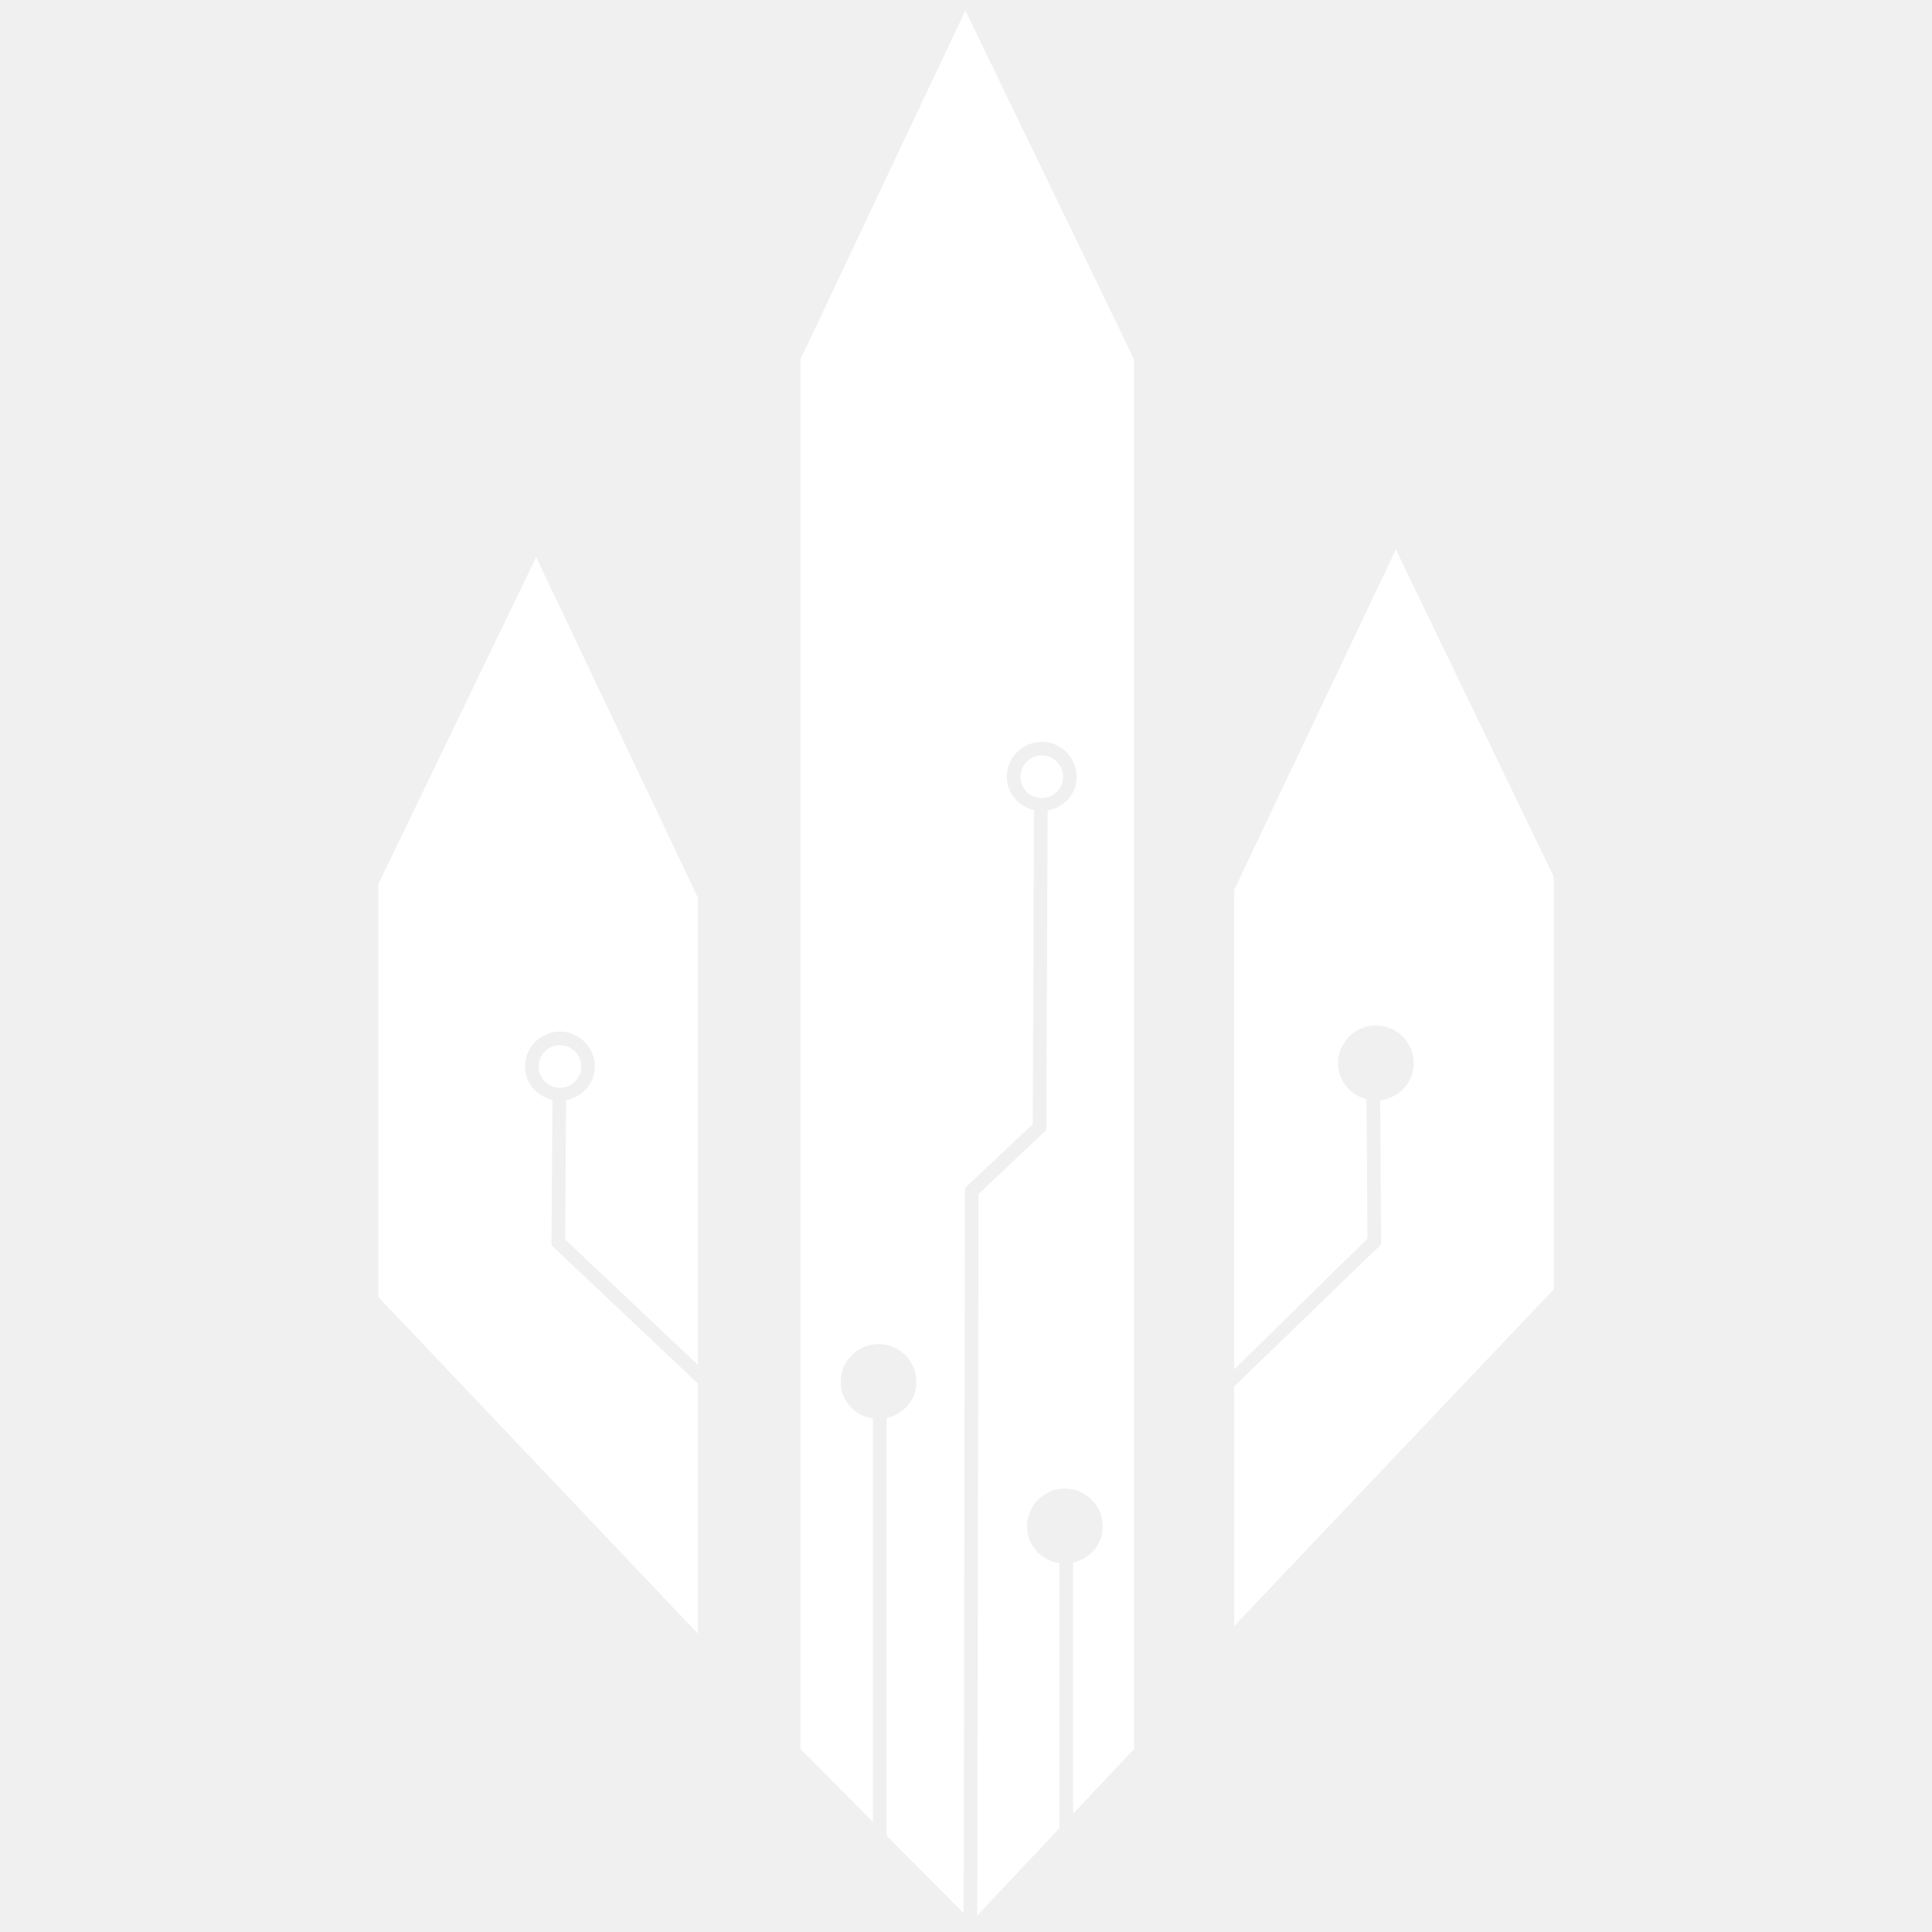
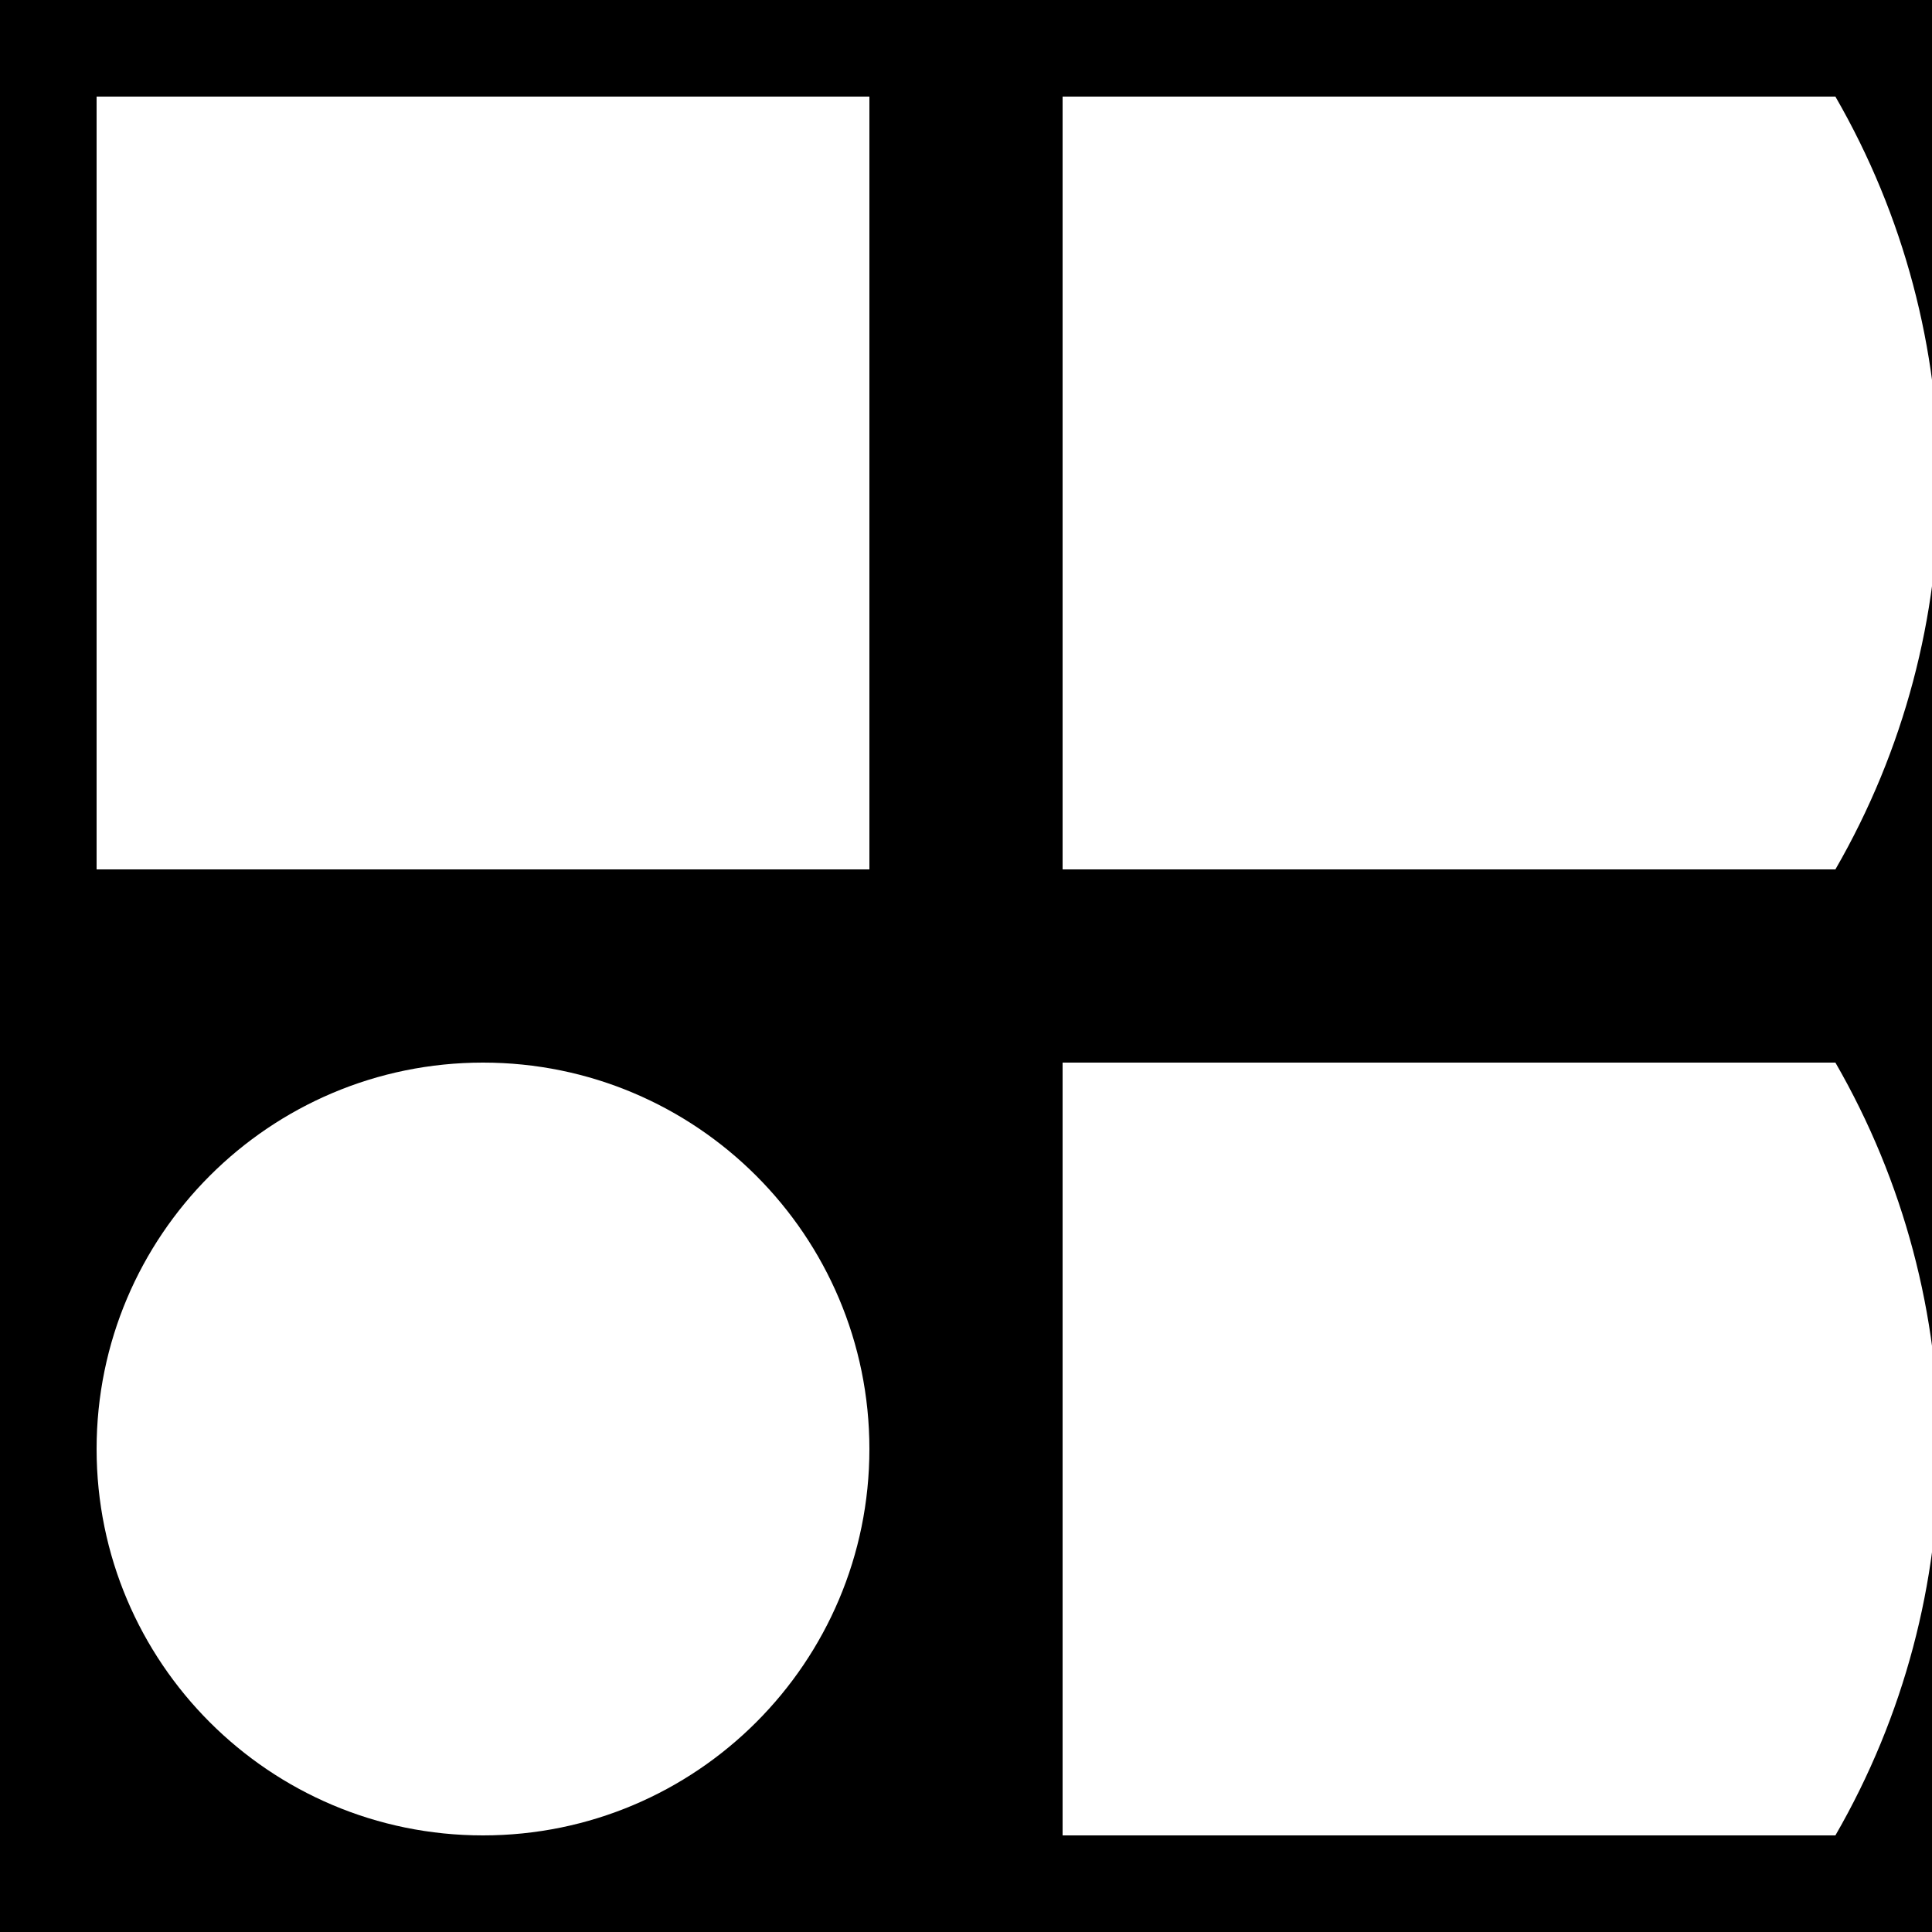
- <svg xmlns="http://www.w3.org/2000/svg" id="Layer_1" data-name="Layer 1" viewBox="0 0 1080 1080">
+ <svg xmlns="http://www.w3.org/2000/svg" id="Layer_1" data-name="Layer 1" viewBox="0 0 100 100">
  <defs>
    <style>
      .cls-1 {
        fill: #fff;
      }
+       .cls-bg {
+         fill: #000;
+       }
    </style>
  </defs>
-   <g>
-     <polygon class="cls-1" points="543.17 1074.05 540.64 1071.5 543.19 1074.08 546.18 1070.89 543.17 1074.05" />
-     <path class="cls-1" d="M594.26,434.21c0-6.57-5.34-11.91-11.91-11.91s-11.91,5.34-11.91,11.91,5.34,11.91,11.91,11.91,11.91-5.34,11.91-11.91Z" />
-     <path class="cls-1" d="M539.65,5.92l-92.17,194.92v776.84l40.51,40.8v-225.47c-10.15-1.56-18.05-9.94-18.05-20.53,0-11.68,9.47-21.15,21.16-21.15s21.16,9.47,21.16,21.16c0,10.08-7.2,18.12-16.64,20.24v233.43l43.06,43.37.71-405.36,37.92-35.8.7-175.51c-8.62-2.03-15.18-9.42-15.18-18.64,0-10.77,8.76-19.53,19.52-19.53s19.53,8.76,19.53,19.53c0,9.61-7.1,17.25-16.25,18.86l-.71,178.59-37.92,35.79-.71,403.33,45.96-48.83v-148.12c-10.18-1.53-18.12-9.94-18.12-20.54,0-11.68,9.47-21.16,21.16-21.16,11.68,0,21.16,9.47,21.16,21.16,0,10.07-7.18,18.1-16.6,20.24v140.37s34.08-36.21,34.08-36.21V200.84L539.65,5.92Z" />
-   </g>
-   <g>
-     <path class="cls-1" d="M308.3,696.13l.52-81.28c-8.7-1.97-15.34-9.4-15.34-18.68,0-10.77,8.76-19.52,19.52-19.52s19.53,8.76,19.53,19.52c0,9.55-7.02,17.15-16.09,18.83l-.5,77.9,74.15,70v-261.18l-90.37-190.31-88.25,182.87v230.71l178.62,188.18v-139.8l-81.79-77.25Z" />
-     <path class="cls-1" d="M324.91,596.17c0-6.56-5.34-11.91-11.91-11.91s-11.91,5.34-11.91,11.91,5.34,11.91,11.91,11.91,11.91-5.34,11.91-11.91Z" />
-   </g>
-   <path class="cls-1" d="M780.28,307.16l-90.37,190.31v268.07l74.5-73.17-.5-77.87c-9.09-2.37-15.95-10.27-15.95-20.1,0-11.68,9.47-21.16,21.16-21.16s21.16,9.47,21.16,21.16c0,10.83-8.25,19.42-18.74,20.67l.52,80.53-82.14,79.44v133.9l178.62-188.18v-230.71l-88.25-182.87Z" />
+   <rect class="cls-bg" width="100" height="100" />
+   <rect class="cls-1" x="5" y="5" width="40" height="40" />
+   <path class="cls-1" d="M 55 5 L 95 5 A 40 40 0 0 1 95 45 L 55 45 Z" />
+   <circle class="cls-1" cx="25" cy="75" r="20" />
+   <path class="cls-1" d="M 55 55 L 95 55 A 40 40 0 0 1 95 95 L 55 95 Z" />
</svg>
